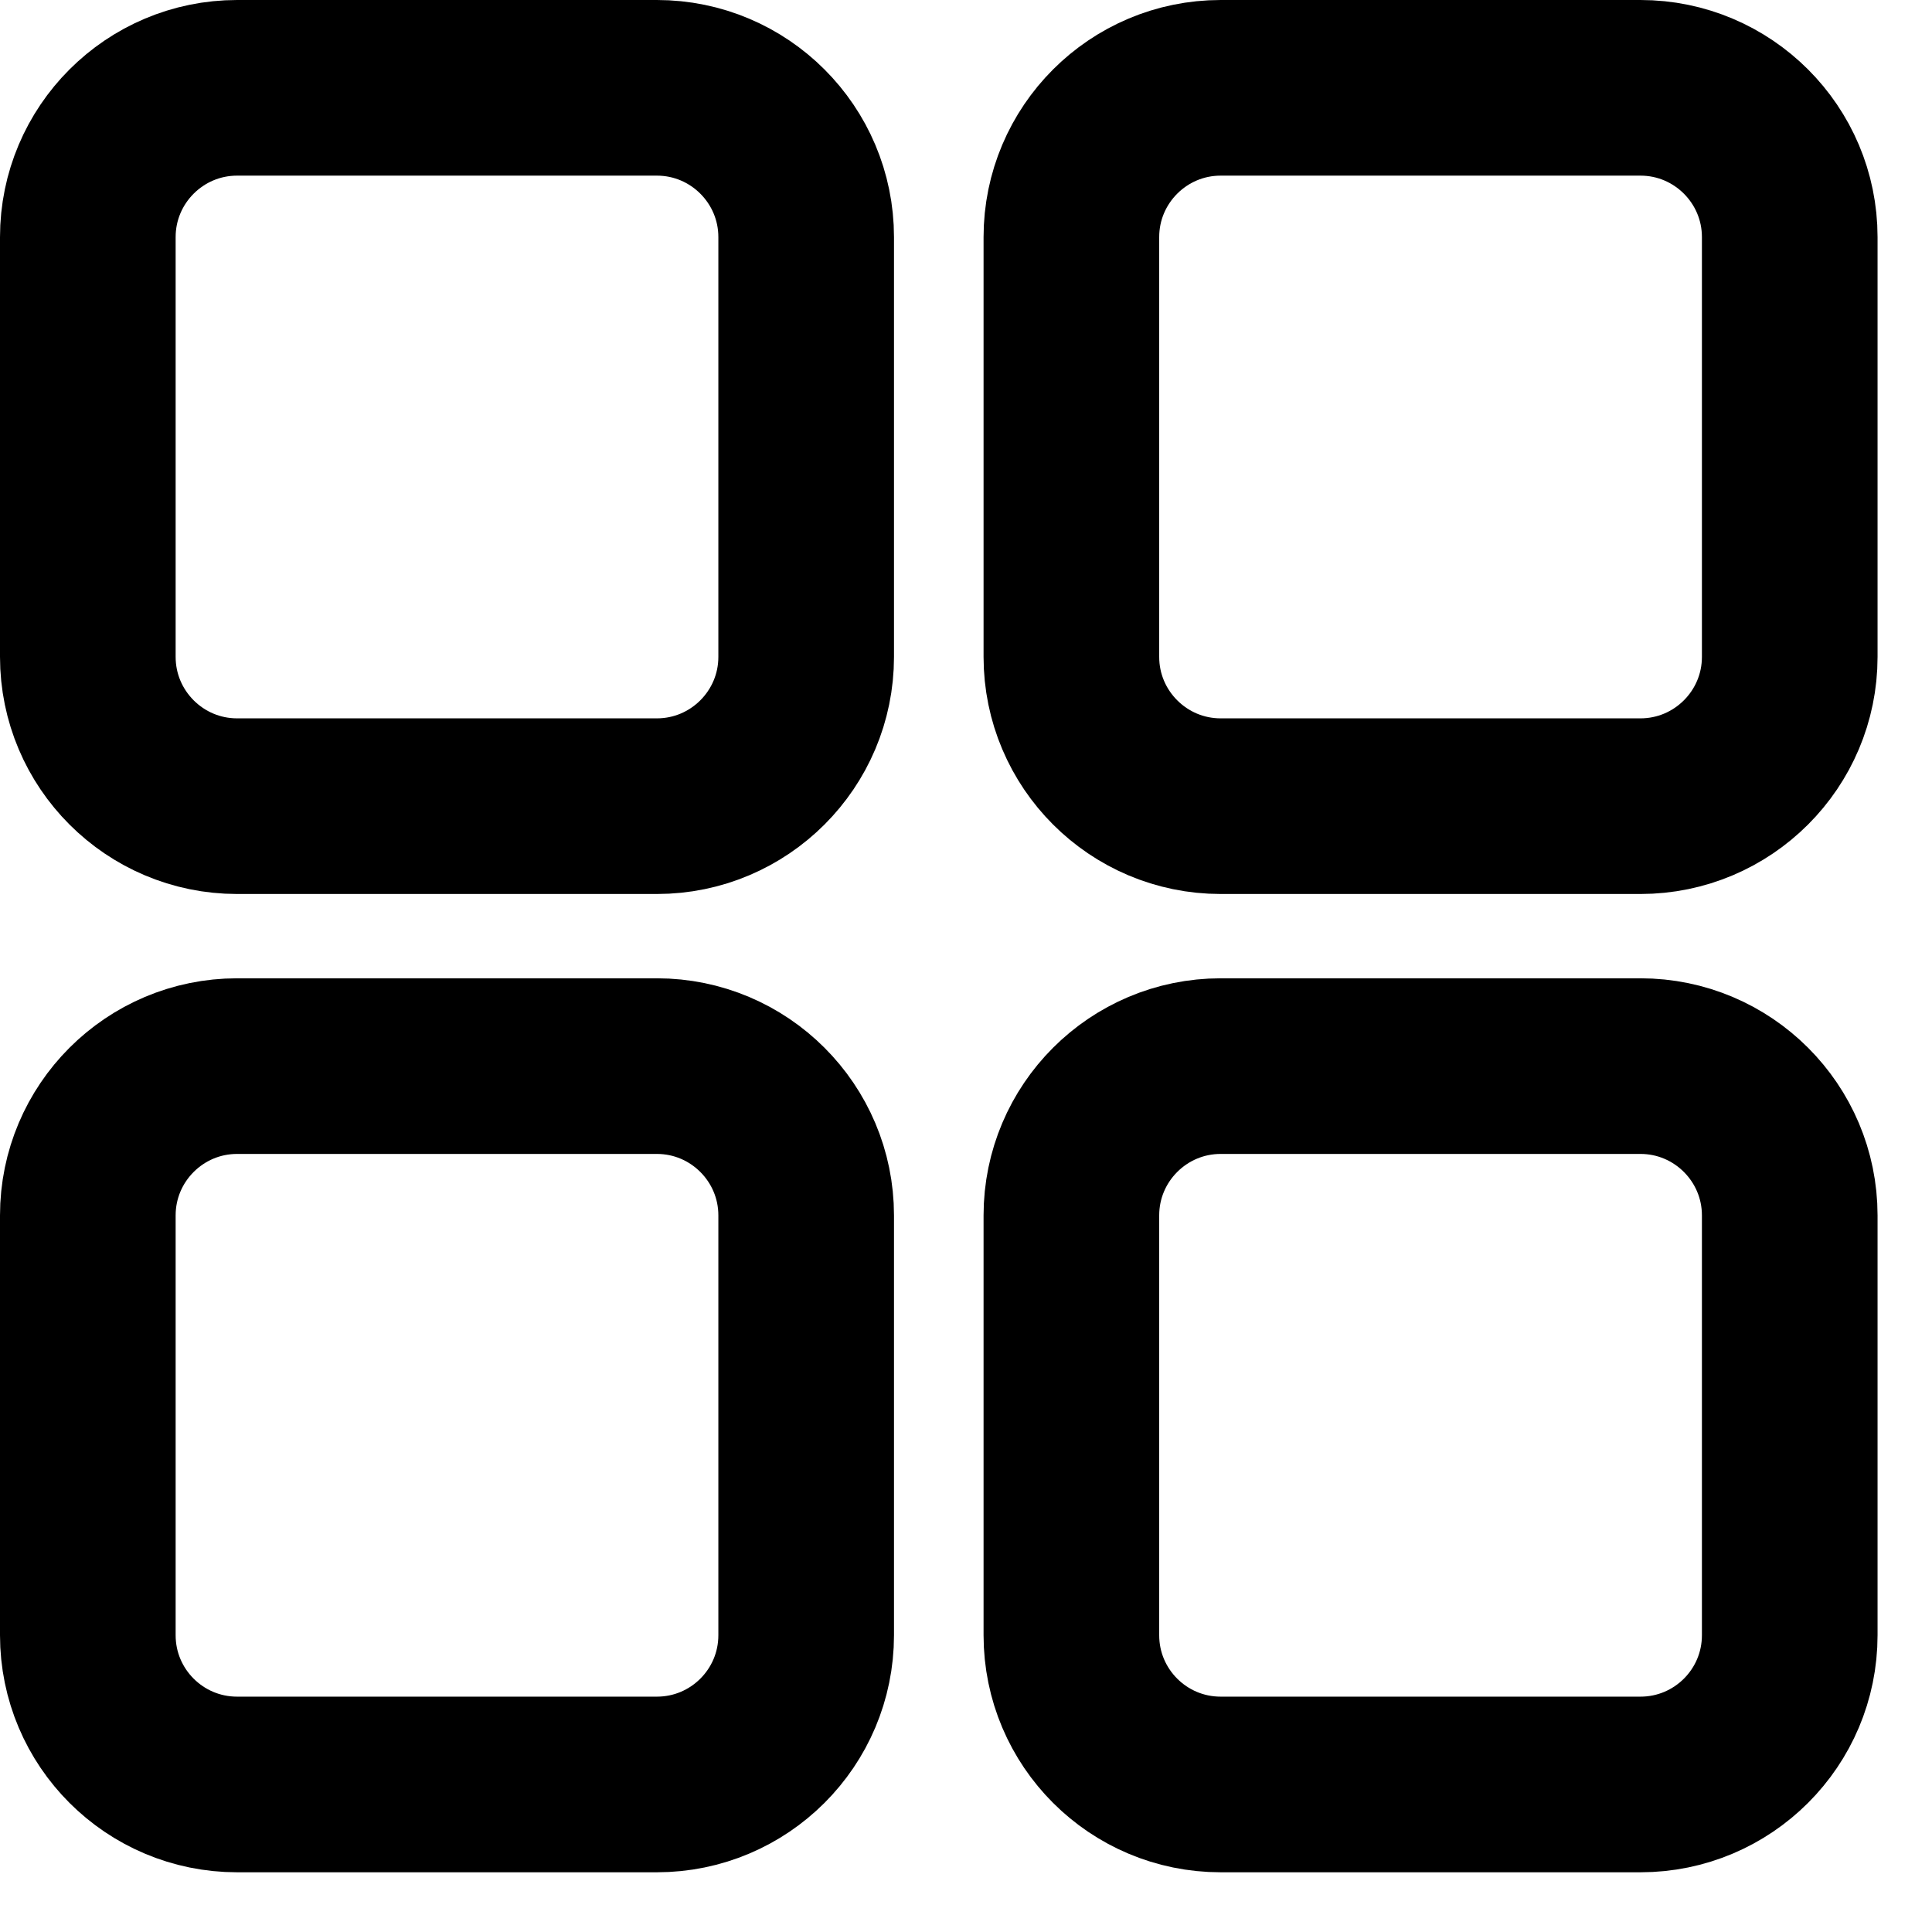
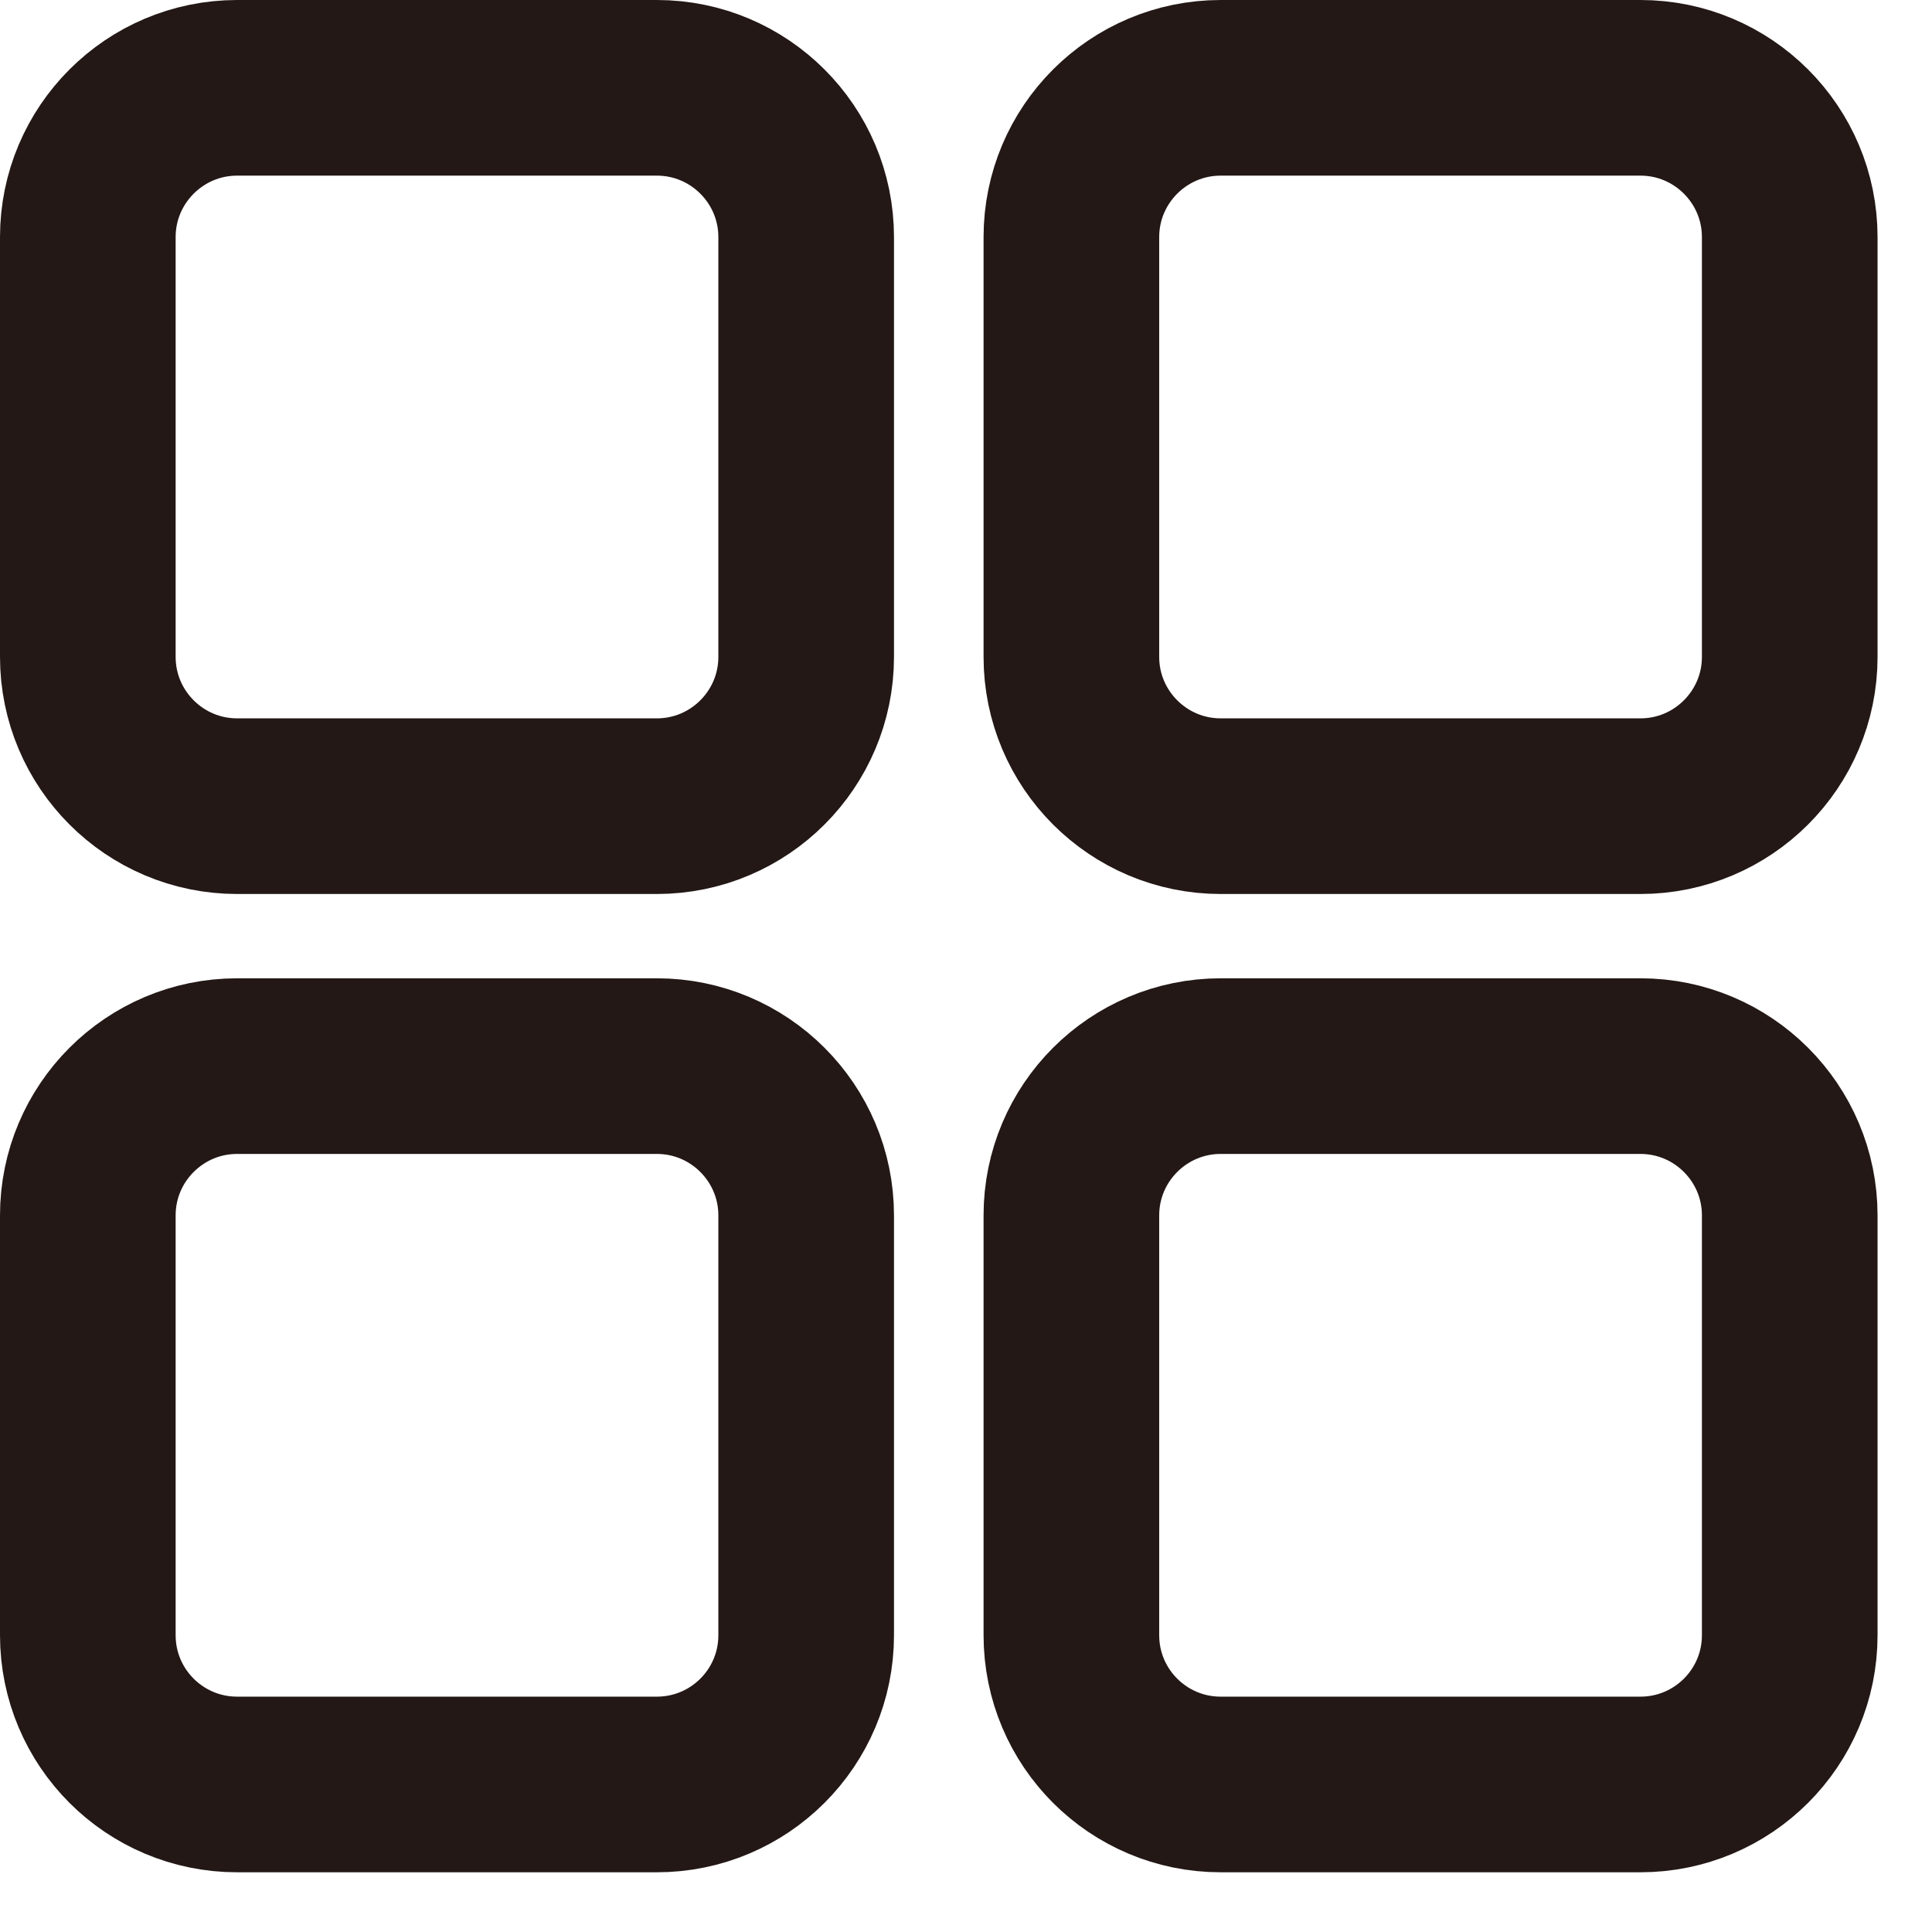
<svg xmlns="http://www.w3.org/2000/svg" width="11" height="11" viewBox="0 0 11 11" fill="none">
-   <path d="M3.74 0.5H1.35C0.881 0.5 0.5 0.881 0.5 1.35V3.74C0.5 4.209 0.881 4.59 1.35 4.59H3.74C4.209 4.59 4.59 4.209 4.59 3.74V1.35C4.59 0.881 4.209 0.5 3.74 0.5Z" stroke="currentColor" stroke-miterlimit="10" />
-   <path d="M9.34 0.5H6.95C6.481 0.5 6.1 0.881 6.1 1.35V3.74C6.1 4.209 6.481 4.59 6.95 4.59H9.34C9.809 4.59 10.19 4.209 10.19 3.74V1.35C10.19 0.881 9.809 0.5 9.34 0.5Z" stroke="currentColor" stroke-miterlimit="10" />
-   <path d="M3.74 6.07H1.35C0.881 6.07 0.5 6.451 0.5 6.92V9.31C0.5 9.78 0.881 10.16 1.35 10.16H3.74C4.209 10.16 4.59 9.78 4.59 9.31V6.92C4.59 6.451 4.209 6.07 3.74 6.07Z" stroke="currentColor" stroke-miterlimit="10" />
-   <path d="M9.34 6.07H6.95C6.481 6.07 6.1 6.451 6.1 6.92V9.31C6.1 9.78 6.481 10.16 6.95 10.16H9.34C9.809 10.16 10.19 9.78 10.19 9.31V6.92C10.19 6.451 9.809 6.07 9.34 6.07Z" stroke="currentColor" stroke-miterlimit="10" />
+   <path d="M3.74 0.5H1.35C0.881 0.5 0.5 0.881 0.5 1.35V3.74C0.5 4.209 0.881 4.59 1.35 4.59H3.74C4.209 4.59 4.59 4.209 4.59 3.74V1.35C4.59 0.881 4.209 0.5 3.74 0.5Z" stroke="#231815" stroke-miterlimit="10" />
+   <path d="M9.34 0.5H6.95C6.481 0.5 6.1 0.881 6.1 1.35V3.74C6.1 4.209 6.481 4.59 6.95 4.59H9.34C9.809 4.59 10.19 4.209 10.19 3.74V1.35C10.19 0.881 9.809 0.5 9.34 0.5Z" stroke="#231815" stroke-miterlimit="10" />
+   <path d="M3.74 6.07H1.35C0.881 6.07 0.5 6.451 0.5 6.92V9.31C0.5 9.78 0.881 10.16 1.35 10.16H3.74C4.209 10.16 4.59 9.78 4.59 9.31V6.92C4.59 6.451 4.209 6.07 3.74 6.07Z" stroke="#231815" stroke-miterlimit="10" />
+   <path d="M9.34 6.07H6.95C6.481 6.07 6.1 6.451 6.1 6.92V9.31C6.1 9.78 6.481 10.16 6.95 10.16H9.34C9.809 10.16 10.19 9.78 10.19 9.31V6.92C10.19 6.451 9.809 6.07 9.34 6.07Z" stroke="#231815" stroke-miterlimit="10" />
</svg>
